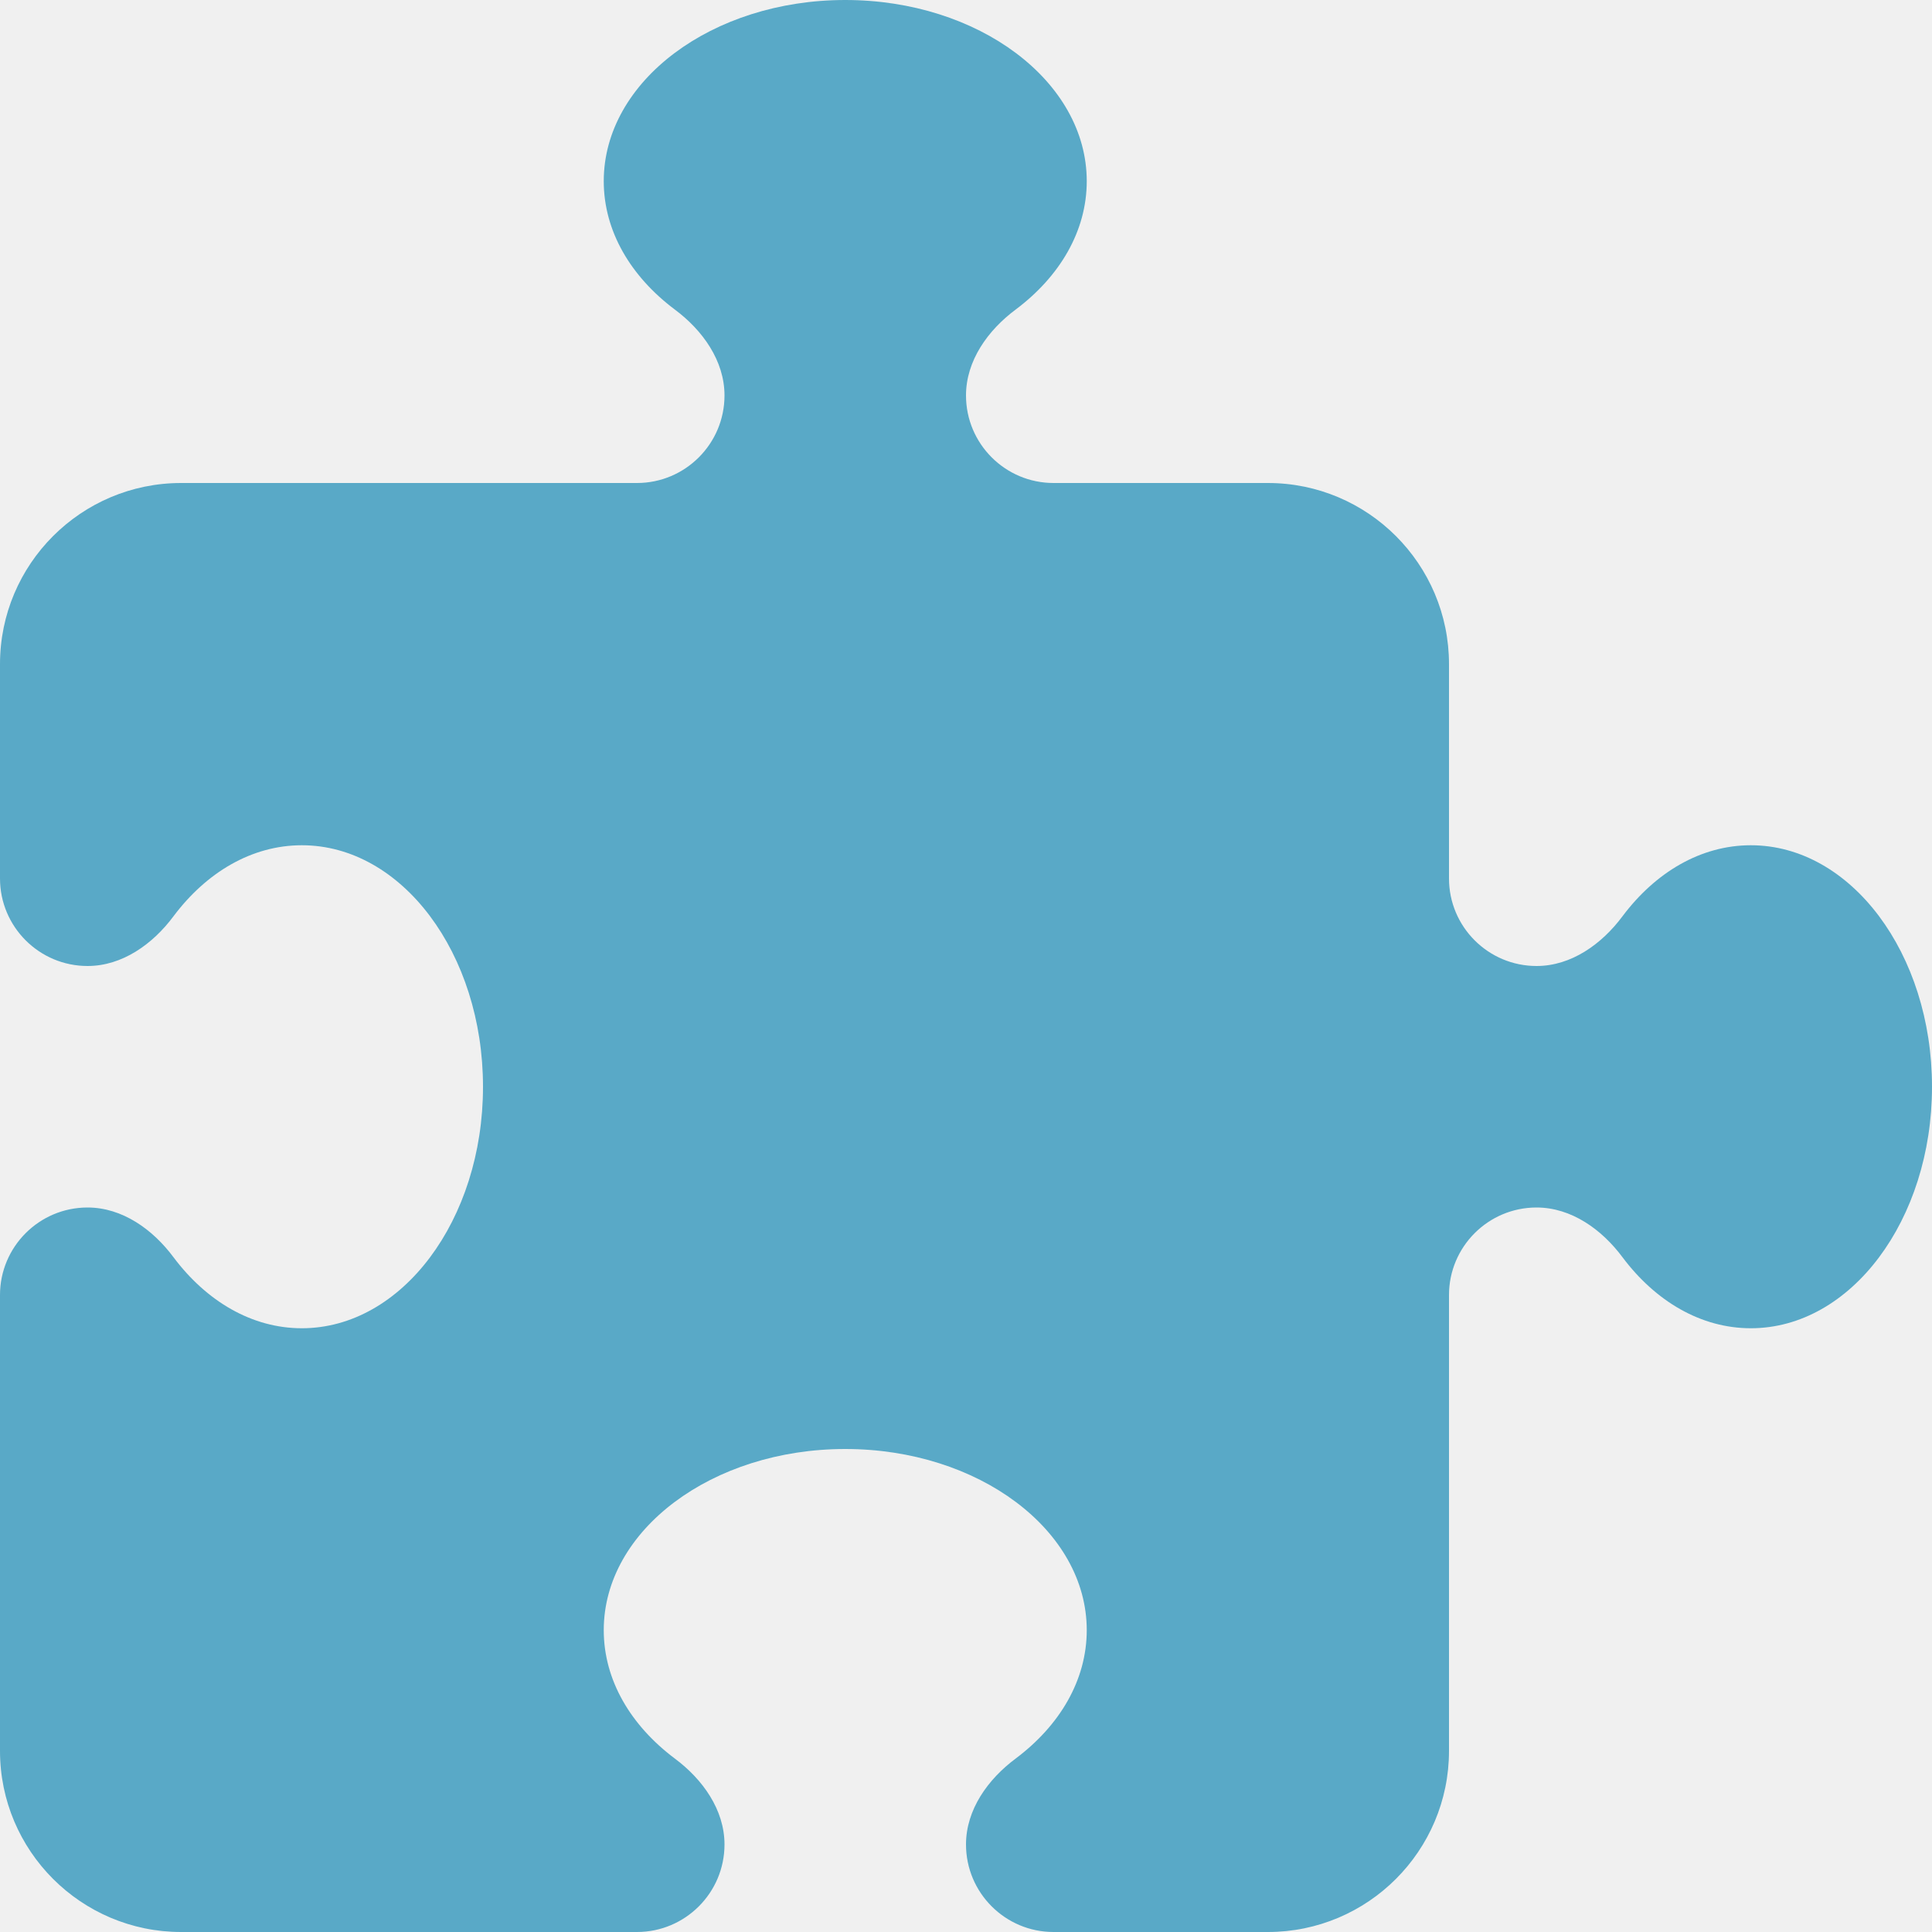
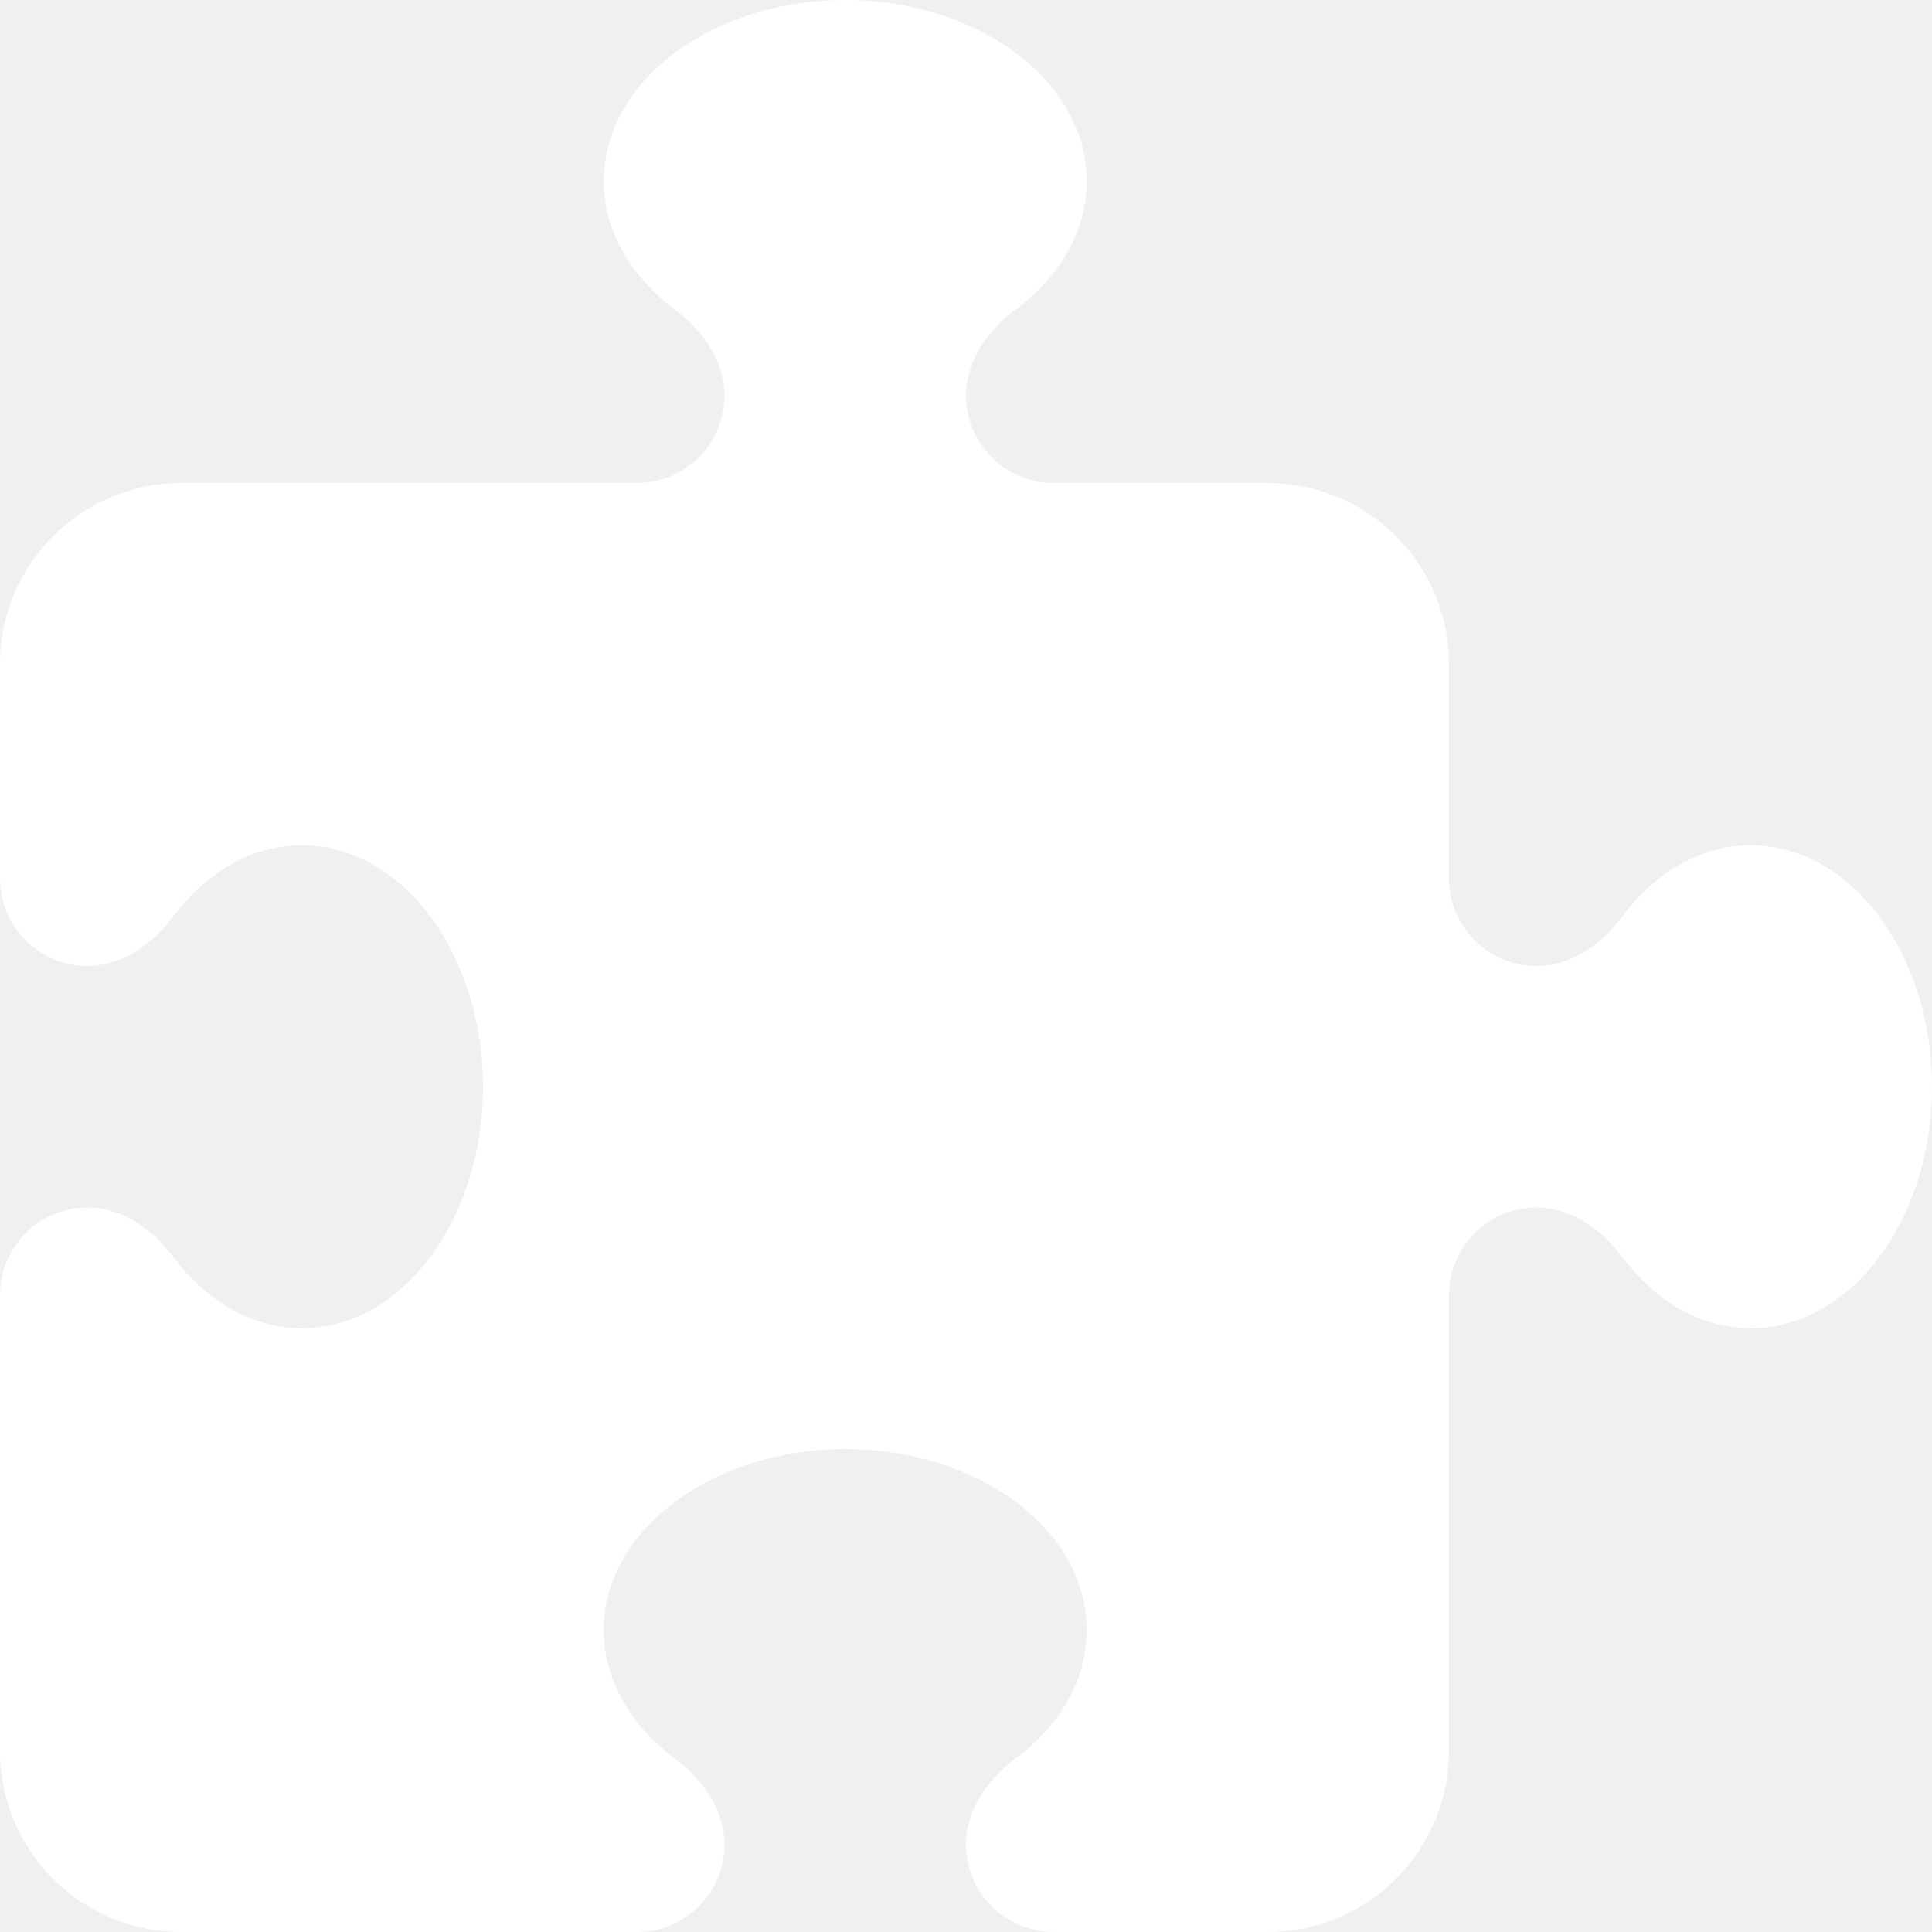
<svg xmlns="http://www.w3.org/2000/svg" width="42" height="42" viewBox="0 0 42 42" fill="none">
-   <path d="M15.75 8.597C15.75 7.842 15.274 7.178 14.667 6.727C13.716 6.013 13.125 5.029 13.125 3.938C13.125 1.764 15.479 0 18.375 0C21.271 0 23.625 1.764 23.625 3.938C23.625 5.029 23.034 6.013 22.083 6.727C21.476 7.178 21 7.842 21 8.597C21 9.647 21.853 10.5 22.903 10.5H27.562C29.736 10.5 31.5 12.264 31.5 14.438V19.097C31.5 20.147 32.353 21 33.403 21C34.158 21 34.822 20.524 35.273 19.917C35.987 18.966 36.971 18.375 38.062 18.375C40.236 18.375 42 20.729 42 23.625C42 26.521 40.236 28.875 38.062 28.875C36.971 28.875 35.987 28.284 35.273 27.333C34.822 26.726 34.158 26.25 33.403 26.25C32.353 26.25 31.5 27.103 31.5 28.153V38.062C31.5 40.236 29.736 42 27.562 42H22.903C21.853 42 21 41.147 21 40.097C21 39.342 21.476 38.678 22.083 38.227C23.034 37.513 23.625 36.529 23.625 35.438C23.625 33.264 21.271 31.5 18.375 31.5C15.479 31.5 13.125 33.264 13.125 35.438C13.125 36.529 13.716 37.513 14.667 38.227C15.274 38.678 15.75 39.342 15.75 40.097C15.75 41.147 14.897 42 13.847 42H3.938C1.764 42 0 40.236 0 38.062V28.153C0 27.103 0.853 26.25 1.903 26.25C2.658 26.25 3.322 26.726 3.773 27.333C4.487 28.284 5.471 28.875 6.562 28.875C8.736 28.875 10.5 26.521 10.5 23.625C10.5 20.729 8.736 18.375 6.562 18.375C5.471 18.375 4.487 18.966 3.773 19.917C3.322 20.524 2.658 21 1.903 21C0.853 21 0 20.147 0 19.097V14.438C0 12.264 1.764 10.5 3.938 10.5H13.847C14.897 10.5 15.75 9.647 15.75 8.597Z" fill="#59A9C7" />
+   <path d="M15.75 8.597C15.75 7.842 15.274 7.178 14.667 6.727C13.716 6.013 13.125 5.029 13.125 3.938C13.125 1.764 15.479 0 18.375 0C21.271 0 23.625 1.764 23.625 3.938C23.625 5.029 23.034 6.013 22.083 6.727C21.476 7.178 21 7.842 21 8.597C21 9.647 21.853 10.5 22.903 10.5H27.562C29.736 10.5 31.5 12.264 31.5 14.438V19.097C31.5 20.147 32.353 21 33.403 21C34.158 21 34.822 20.524 35.273 19.917C35.987 18.966 36.971 18.375 38.062 18.375C40.236 18.375 42 20.729 42 23.625C42 26.521 40.236 28.875 38.062 28.875C36.971 28.875 35.987 28.284 35.273 27.333C34.822 26.726 34.158 26.25 33.403 26.25C32.353 26.25 31.5 27.103 31.5 28.153V38.062C31.5 40.236 29.736 42 27.562 42H22.903C21.853 42 21 41.147 21 40.097C21 39.342 21.476 38.678 22.083 38.227C23.034 37.513 23.625 36.529 23.625 35.438C23.625 33.264 21.271 31.5 18.375 31.5C15.479 31.5 13.125 33.264 13.125 35.438C13.125 36.529 13.716 37.513 14.667 38.227C15.274 38.678 15.75 39.342 15.75 40.097C15.75 41.147 14.897 42 13.847 42H3.938C1.764 42 0 40.236 0 38.062V28.153C0 27.103 0.853 26.25 1.903 26.25C2.658 26.25 3.322 26.726 3.773 27.333C4.487 28.284 5.471 28.875 6.562 28.875C8.736 28.875 10.5 26.521 10.5 23.625C10.5 20.729 8.736 18.375 6.562 18.375C5.471 18.375 4.487 18.966 3.773 19.917C3.322 20.524 2.658 21 1.903 21C0.853 21 0 20.147 0 19.097V14.438C0 12.264 1.764 10.5 3.938 10.5H13.847C14.897 10.5 15.75 9.647 15.75 8.597Z" fill="#ffffff" />
</svg>
